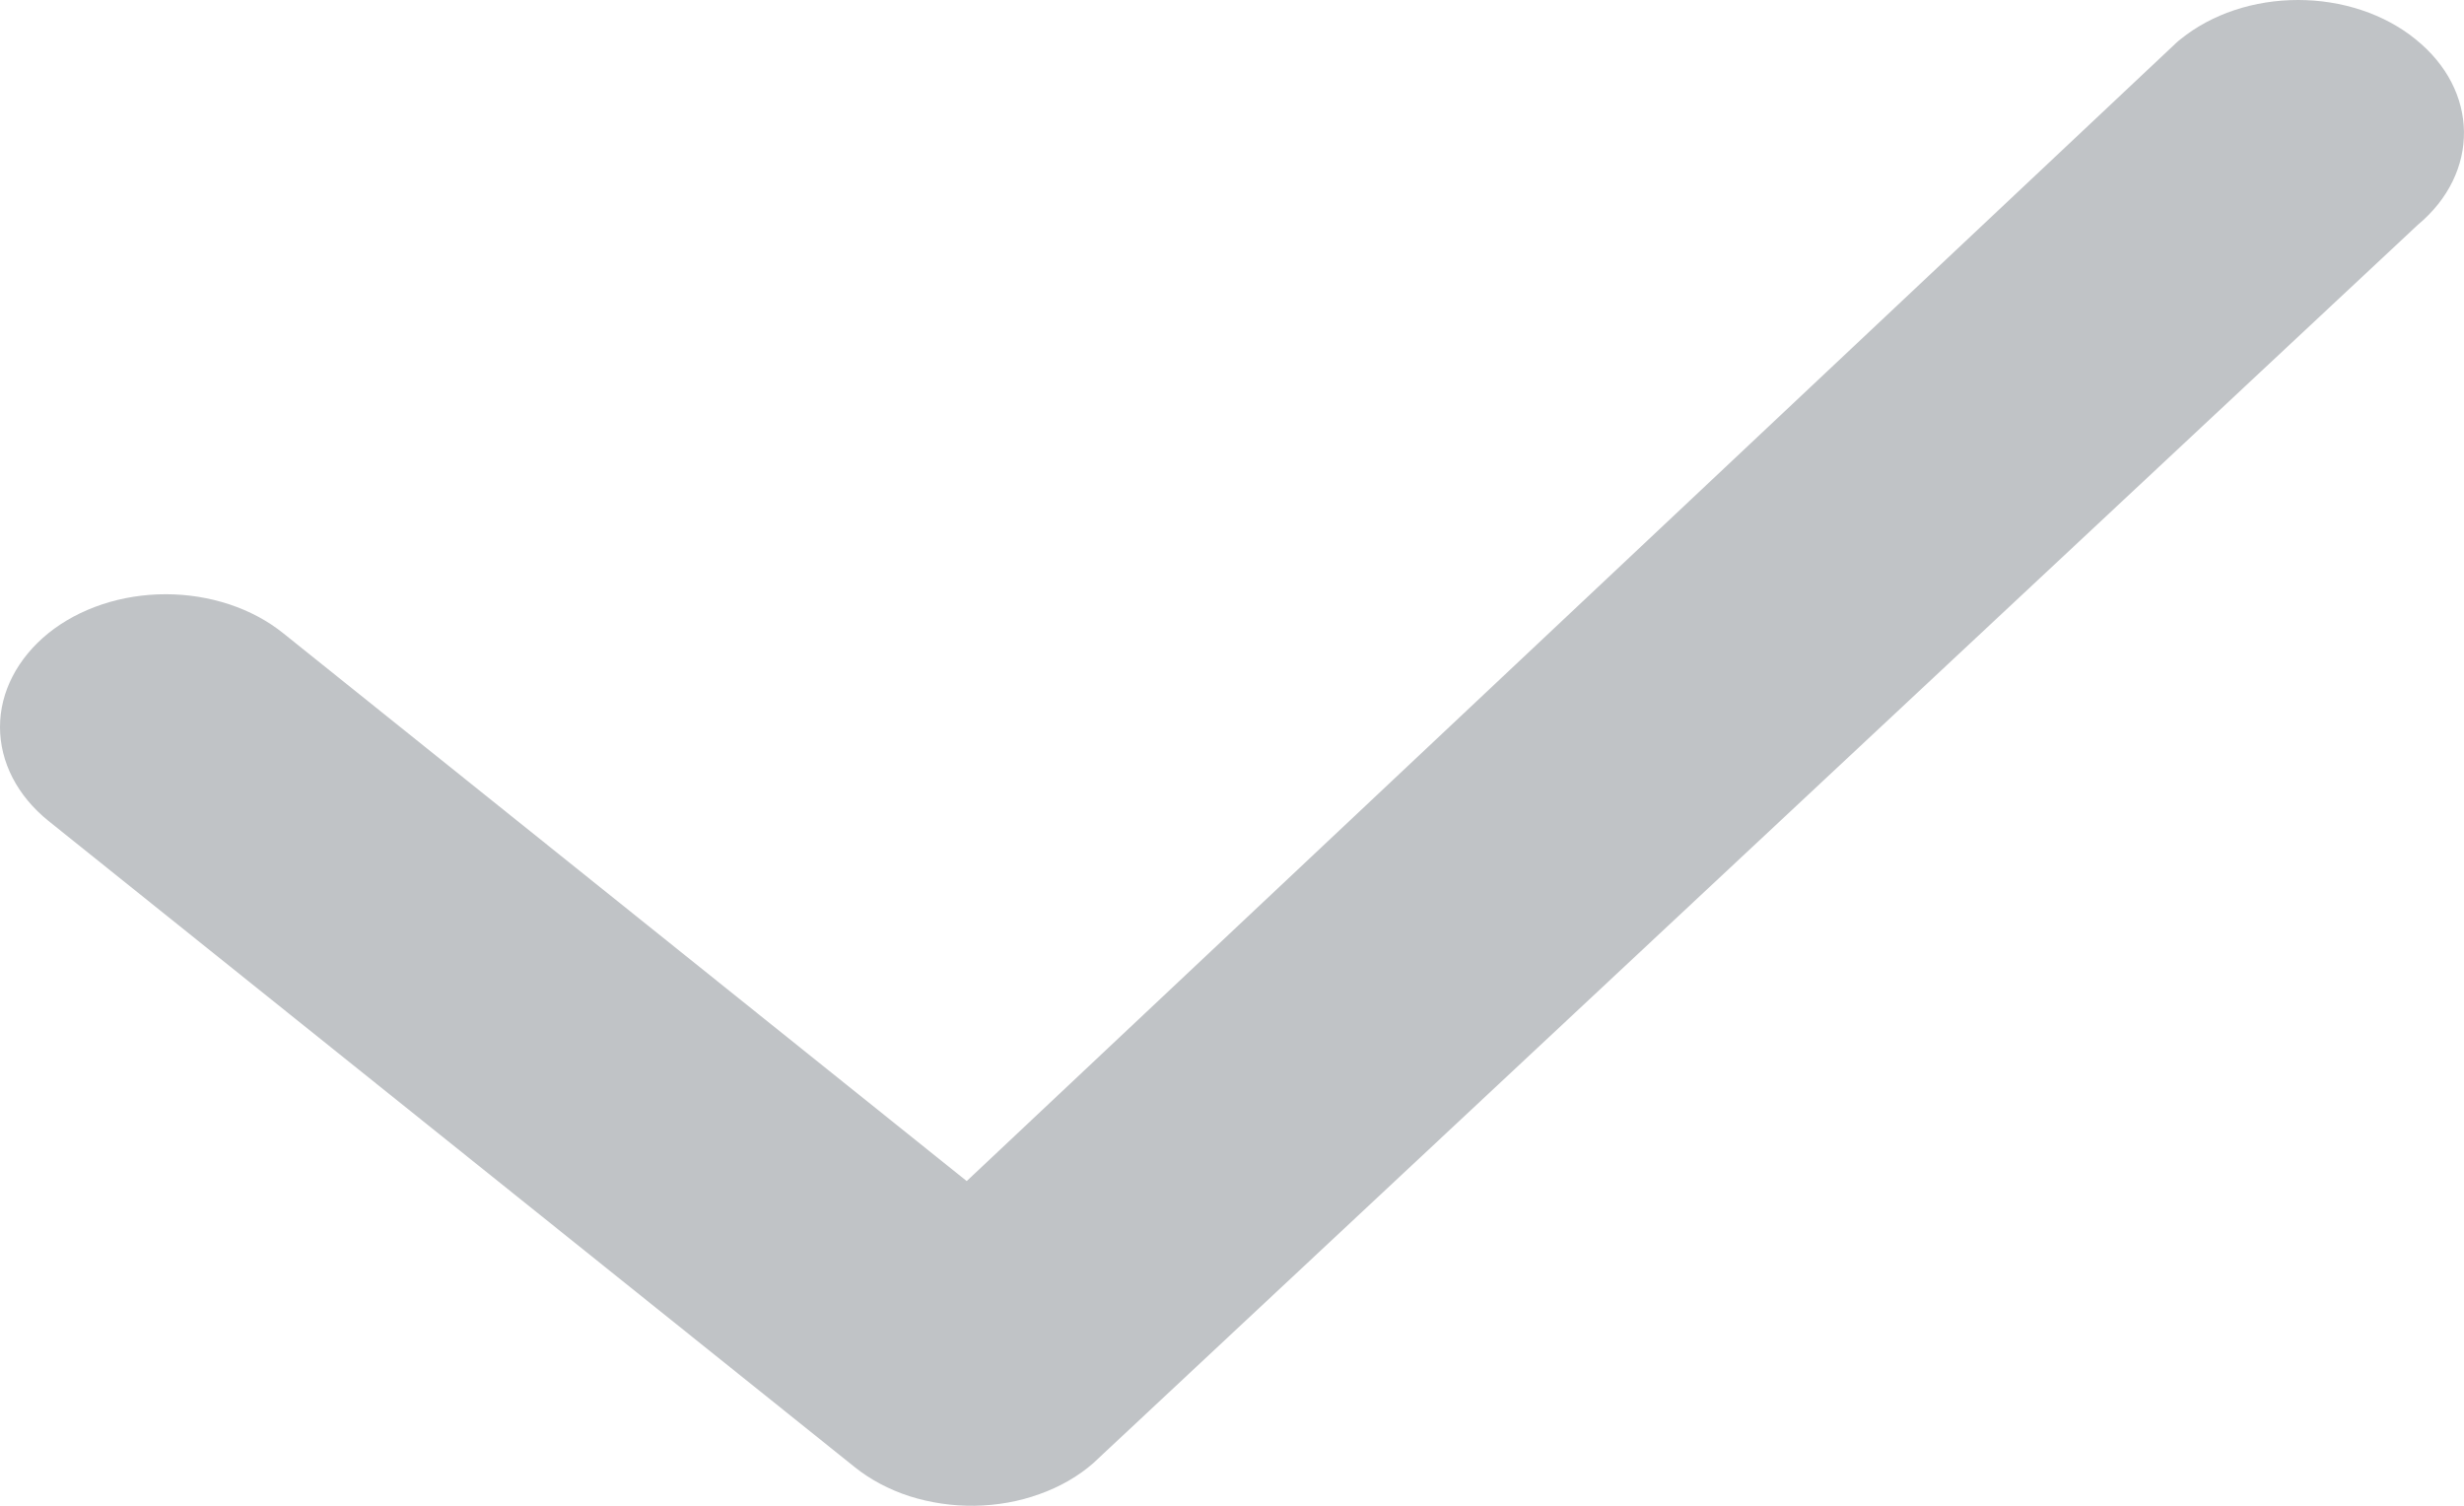
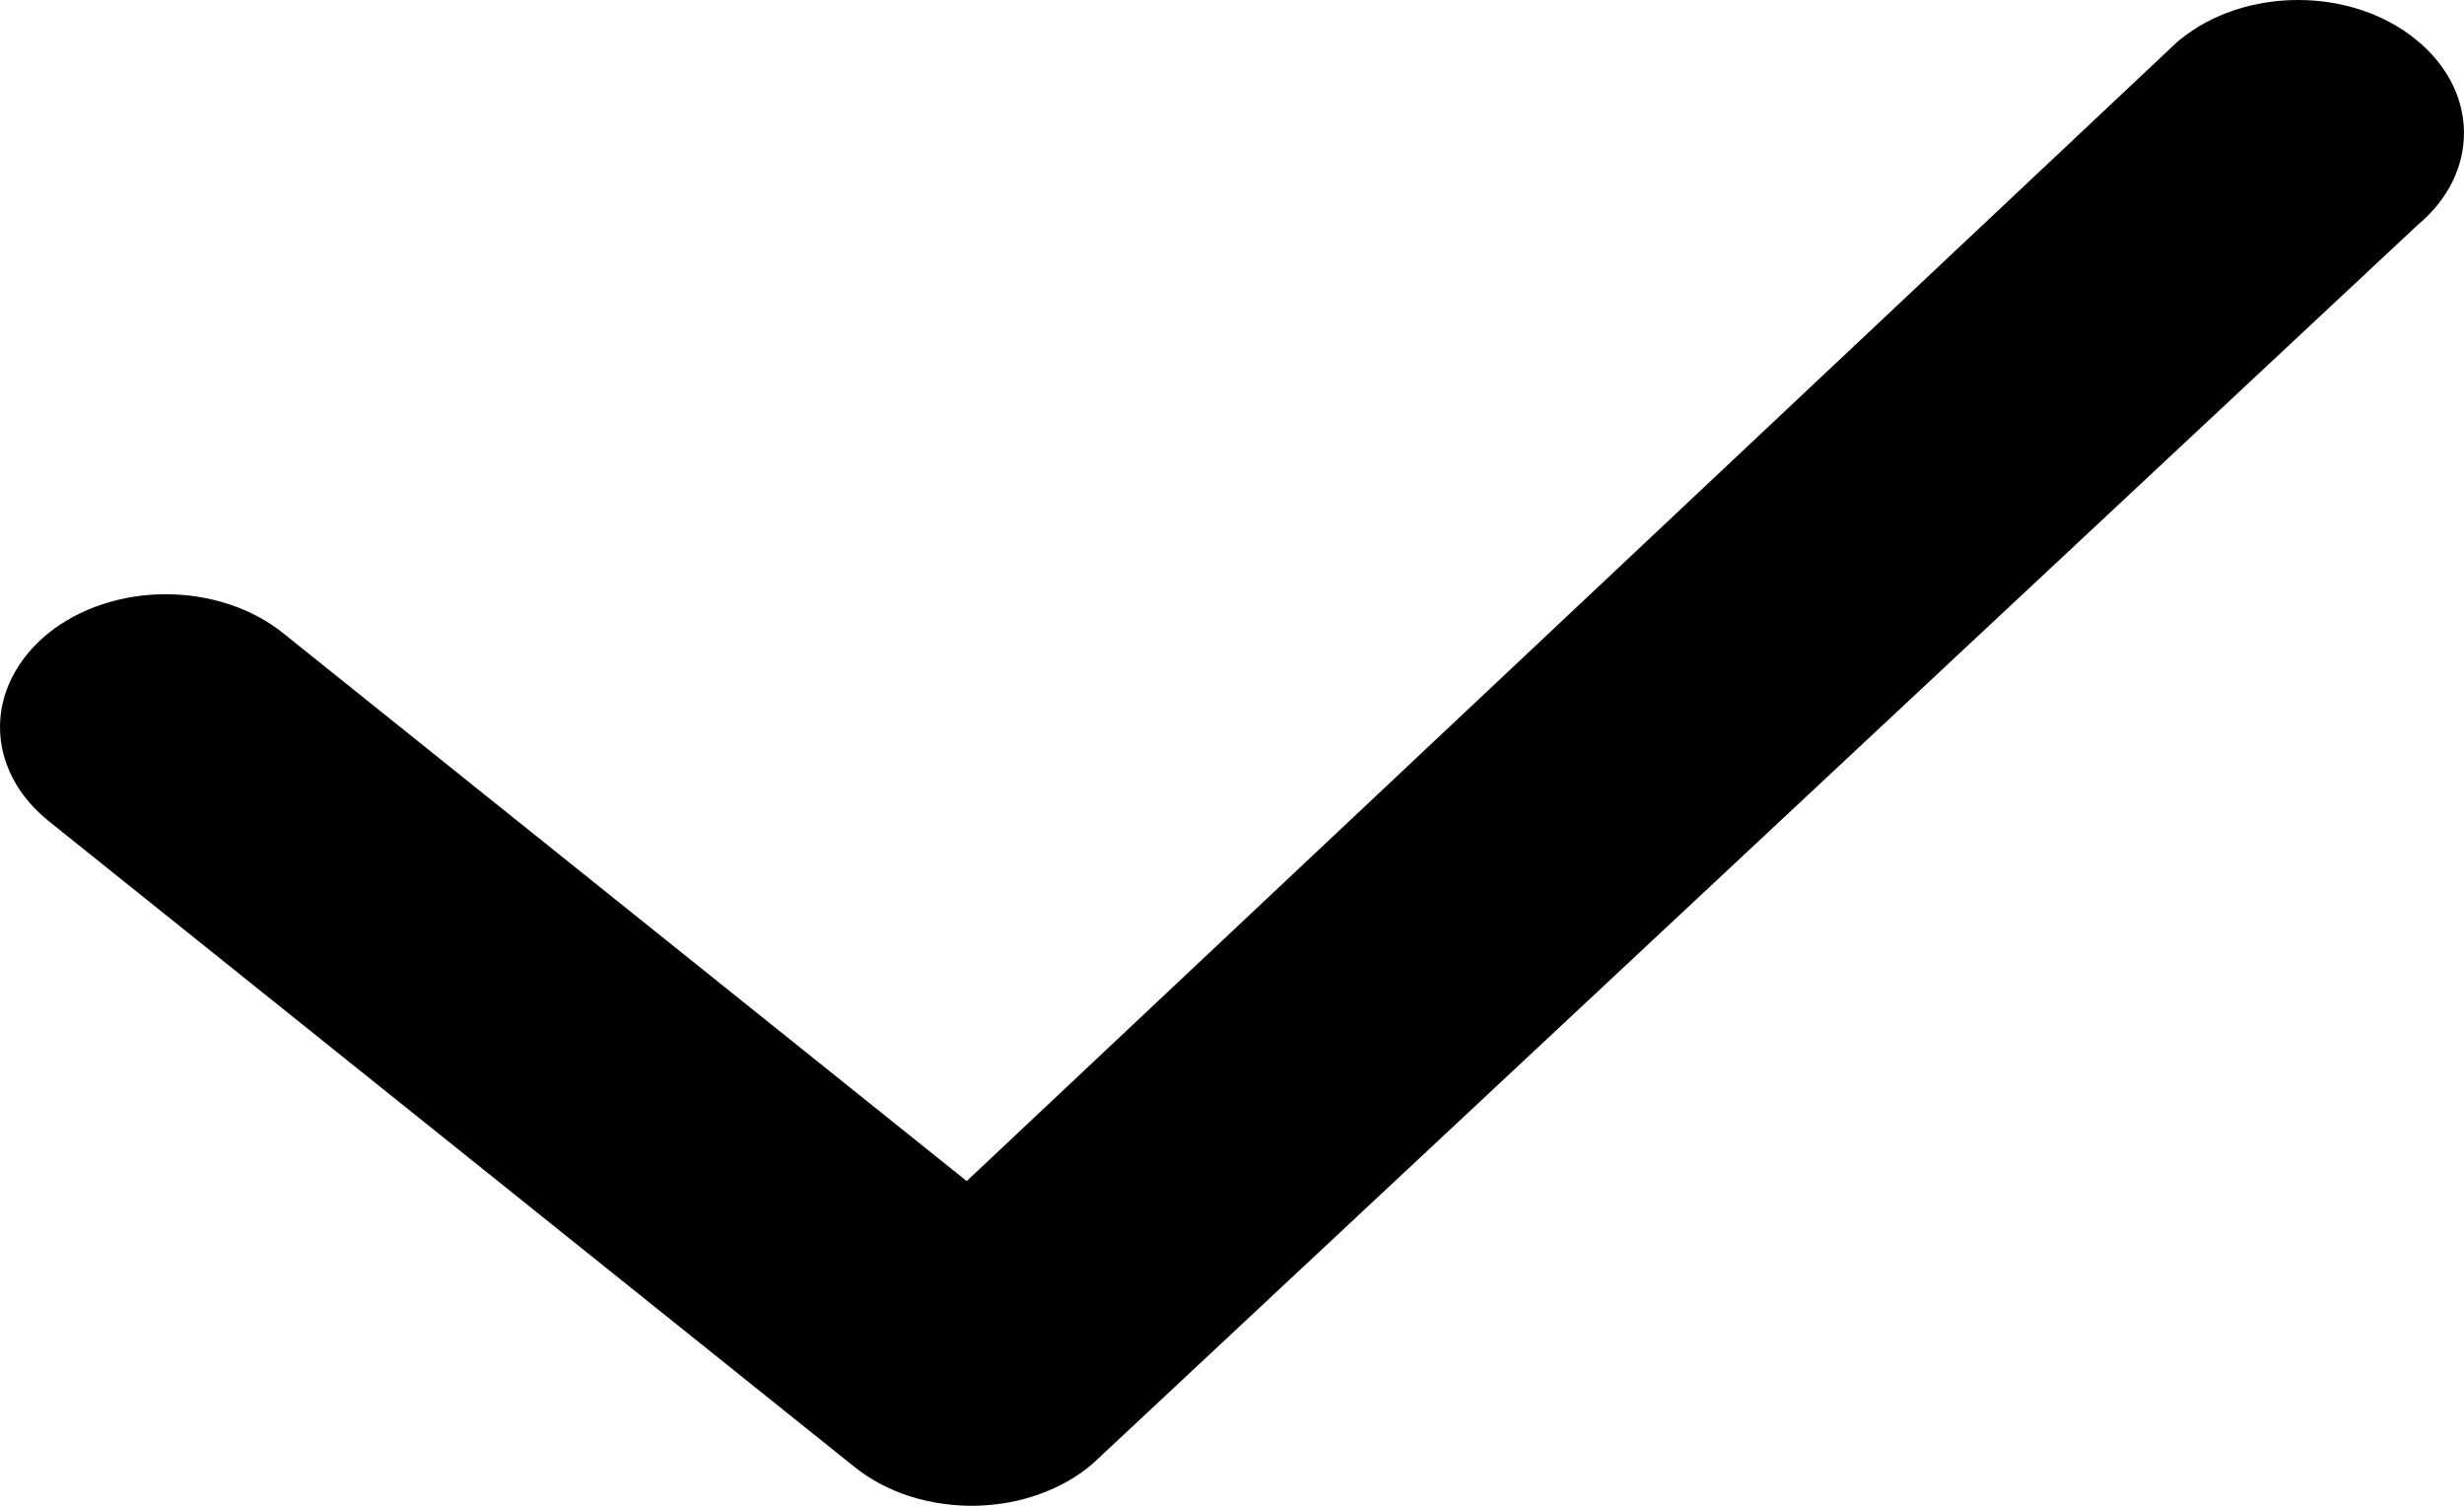
<svg xmlns="http://www.w3.org/2000/svg" width="18" height="11" viewBox="0 0 18 11" fill="none">
-   <path d="M15.931 0.285C16.043 0.195 16.176 0.123 16.323 0.074C16.47 0.025 16.628 0 16.788 0C16.947 0 17.105 0.025 17.252 0.074C17.399 0.123 17.533 0.195 17.644 0.285C18.112 0.659 18.119 1.263 17.661 1.644L7.985 10.69C7.875 10.786 7.742 10.862 7.593 10.915C7.444 10.969 7.284 10.997 7.12 11C6.957 11.002 6.795 10.978 6.644 10.93C6.493 10.881 6.356 10.808 6.242 10.716L0.354 5.997C0.127 5.814 0 5.568 0 5.311C0 5.055 0.127 4.809 0.354 4.625C0.466 4.535 0.599 4.464 0.746 4.415C0.893 4.366 1.051 4.341 1.211 4.341C1.37 4.341 1.528 4.366 1.676 4.415C1.823 4.464 1.956 4.535 2.068 4.625L7.062 8.628L15.898 0.313C15.909 0.303 15.919 0.294 15.931 0.285Z" fill="#C0C3C6" />
+   <path d="M15.931 0.285C16.043 0.195 16.176 0.123 16.323 0.074C16.47 0.025 16.628 0 16.788 0C16.947 0 17.105 0.025 17.252 0.074C17.399 0.123 17.533 0.195 17.644 0.285C18.112 0.659 18.119 1.263 17.661 1.644L7.985 10.69C7.875 10.786 7.742 10.862 7.593 10.915C7.444 10.969 7.284 10.997 7.12 11C6.957 11.002 6.795 10.978 6.644 10.93C6.493 10.881 6.356 10.808 6.242 10.716L0.354 5.997C0.127 5.814 0 5.568 0 5.311C0 5.055 0.127 4.809 0.354 4.625C0.466 4.535 0.599 4.464 0.746 4.415C0.893 4.366 1.051 4.341 1.211 4.341C1.37 4.341 1.528 4.366 1.676 4.415C1.823 4.464 1.956 4.535 2.068 4.625L7.062 8.628L15.898 0.313C15.909 0.303 15.919 0.294 15.931 0.285Z" fill="currentColor" />
</svg>
